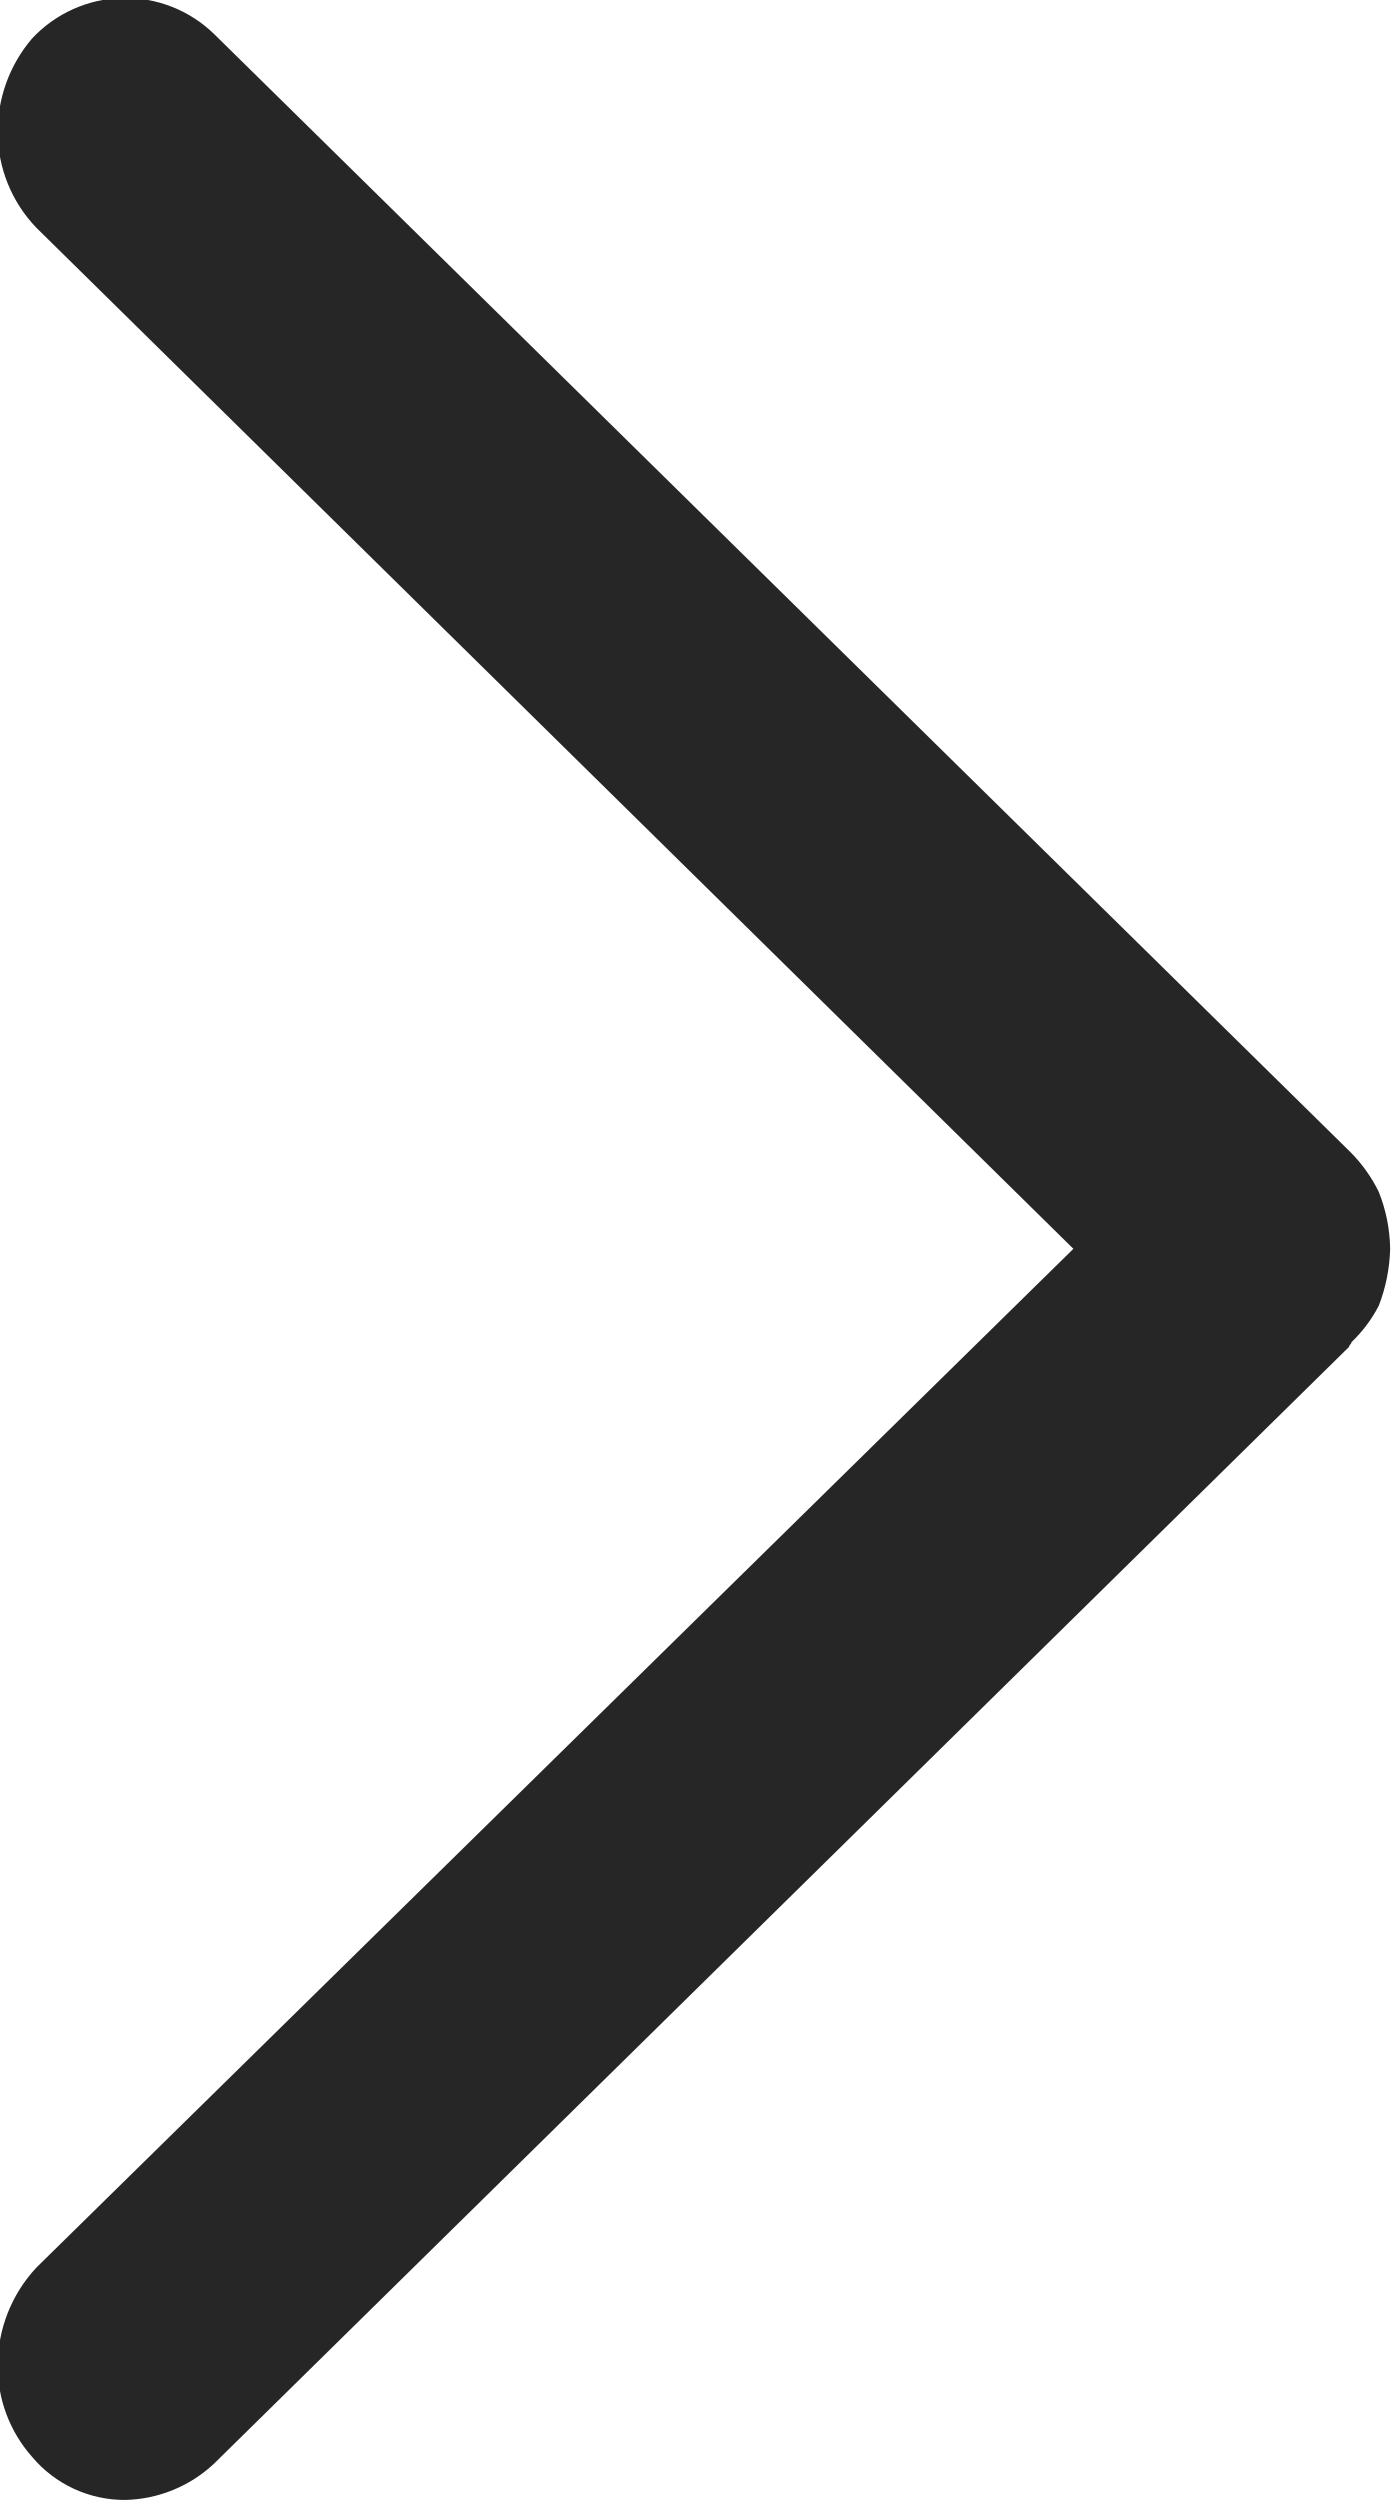
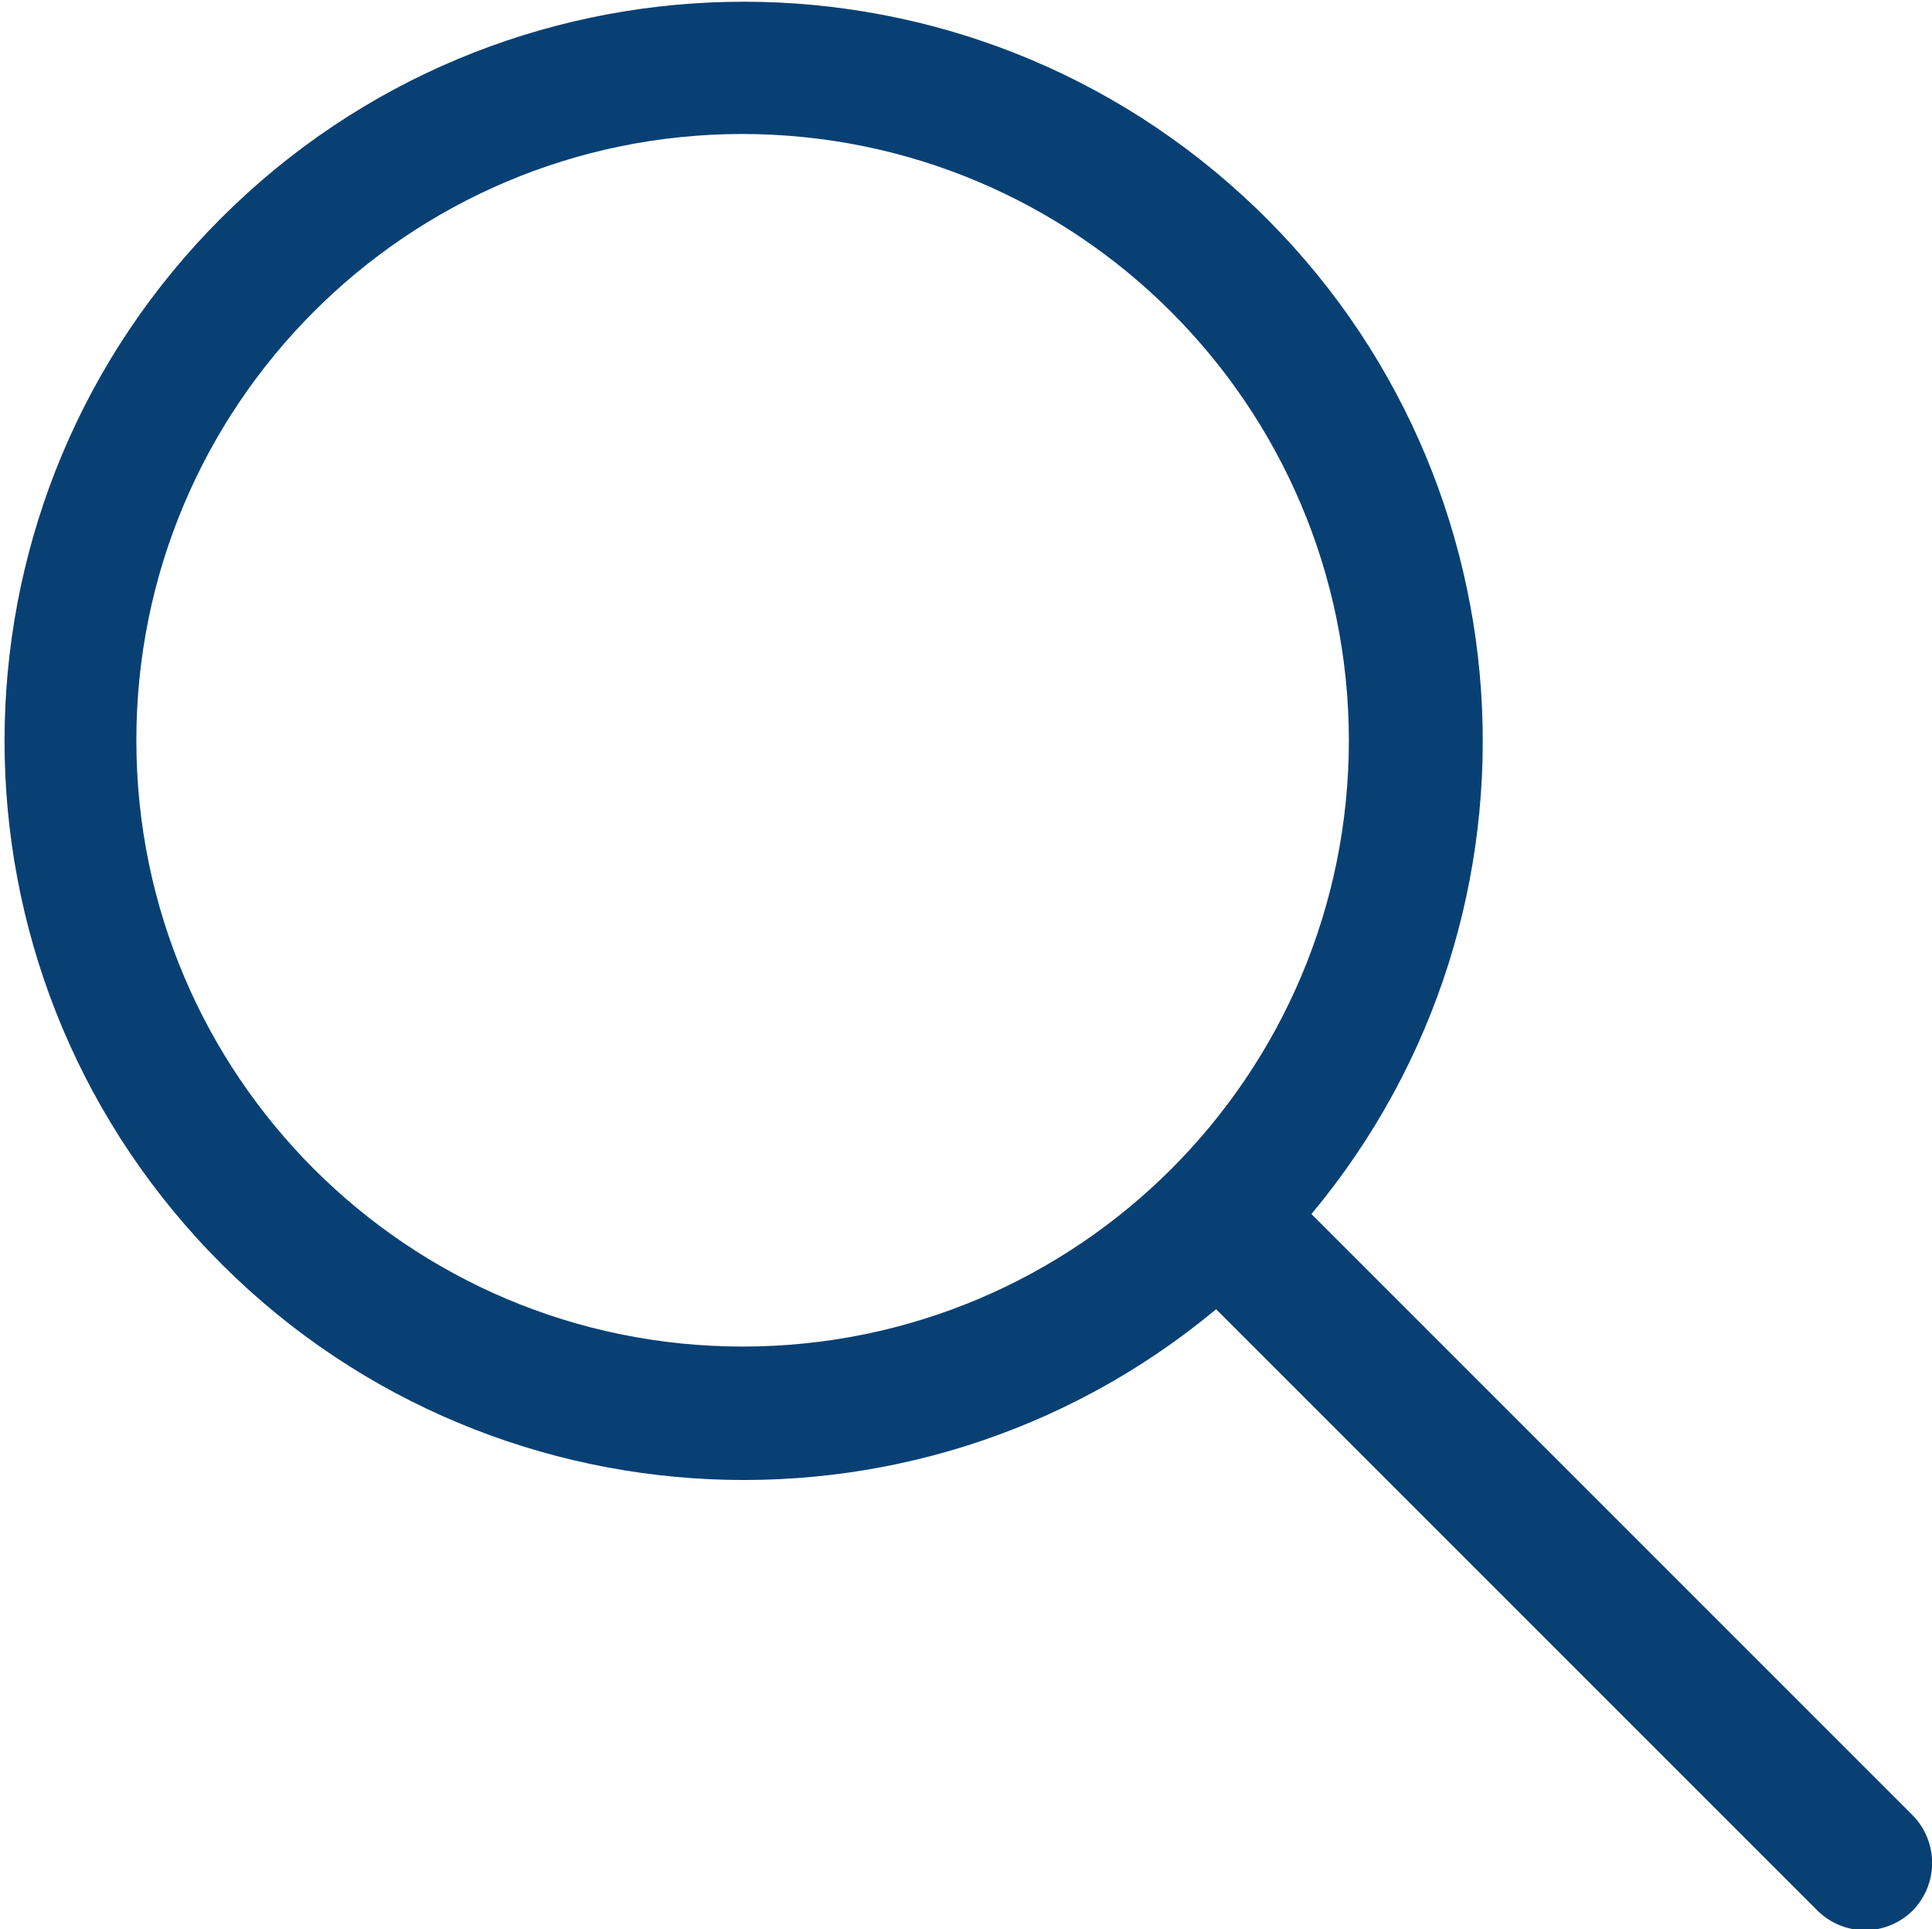
- <svg xmlns="http://www.w3.org/2000/svg" width="6.1" height="10.97" viewBox="0 0 6.1 10.97">
+ <svg xmlns="http://www.w3.org/2000/svg" width="17.03" height="17" viewBox="0 0 17.03 17">
  <defs>
    <style>
      .cls-1 {
-         fill: #262626;
+         fill: #094074;
        fill-rule: evenodd;
      }
    </style>
  </defs>
-   <path class="cls-1" d="M1539.33,4295.69a0.53,0.53,0,0,1-.41-0.19,0.6,0.6,0,0,1-.15-0.4,0.631,0.631,0,0,1,.17-0.43l4.55-4.47-4.55-4.48a0.607,0.607,0,0,1-.17-0.42,0.629,0.629,0,0,1,.15-0.41,0.559,0.559,0,0,1,.8-0.02l4.98,4.9,0.01,0.01a0.657,0.657,0,0,1,.12.17h0a0.7,0.7,0,0,1,.05.25h0a0.742,0.742,0,0,1-.05.25h0a0.61,0.61,0,0,1-.12.16c0,0.01-.01.01-0.01,0.02l-4.98,4.9A0.589,0.589,0,0,1,1539.33,4295.69Z" transform="translate(-1538.78 -4284.72)" />
+   <path class="cls-1" d="M1529.25,418.92a0.6,0.6,0,0,1-.42-0.174l-5.3-5.3a6.515,6.515,0,1,1,.84-0.839l5.3,5.3a0.6,0.6,0,0,1,0,.839A0.6,0.6,0,0,1,1529.25,418.92Zm-9.9-15.833a5.344,5.344,0,1,0,5.35,5.344A5.351,5.351,0,0,0,1519.35,403.087Z" transform="translate(-1512.81 -401.906)" />
</svg>
